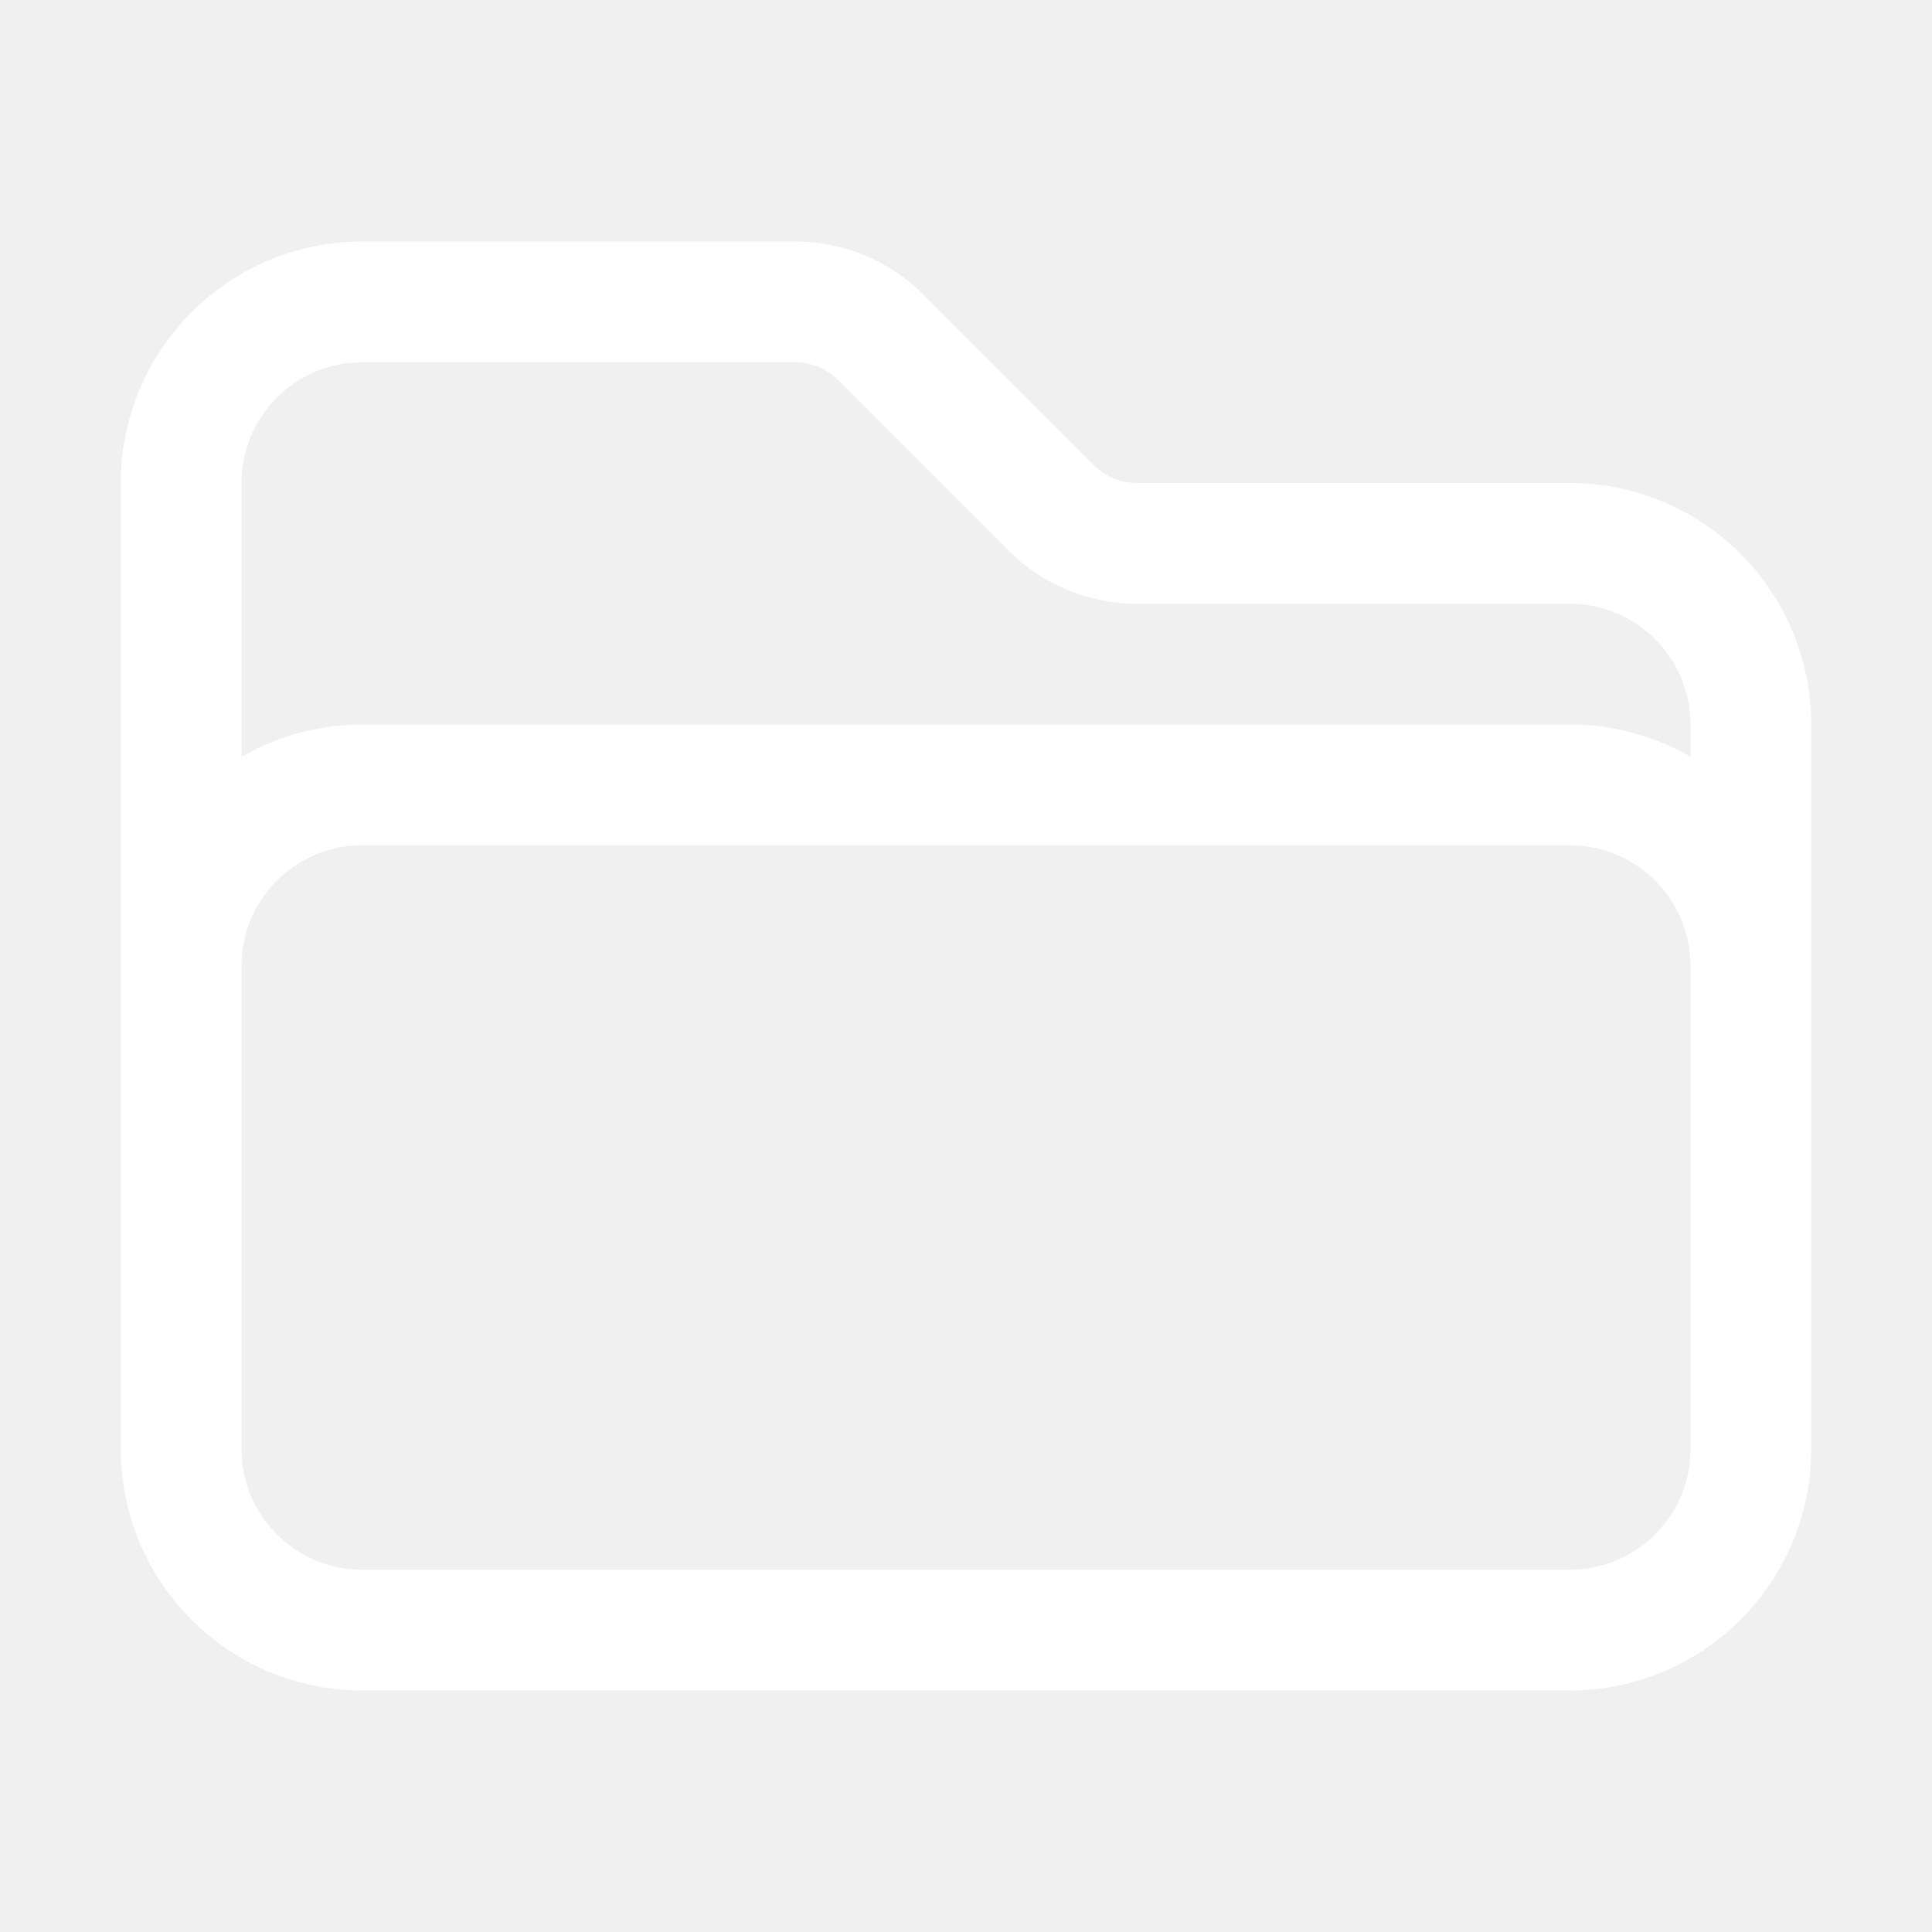
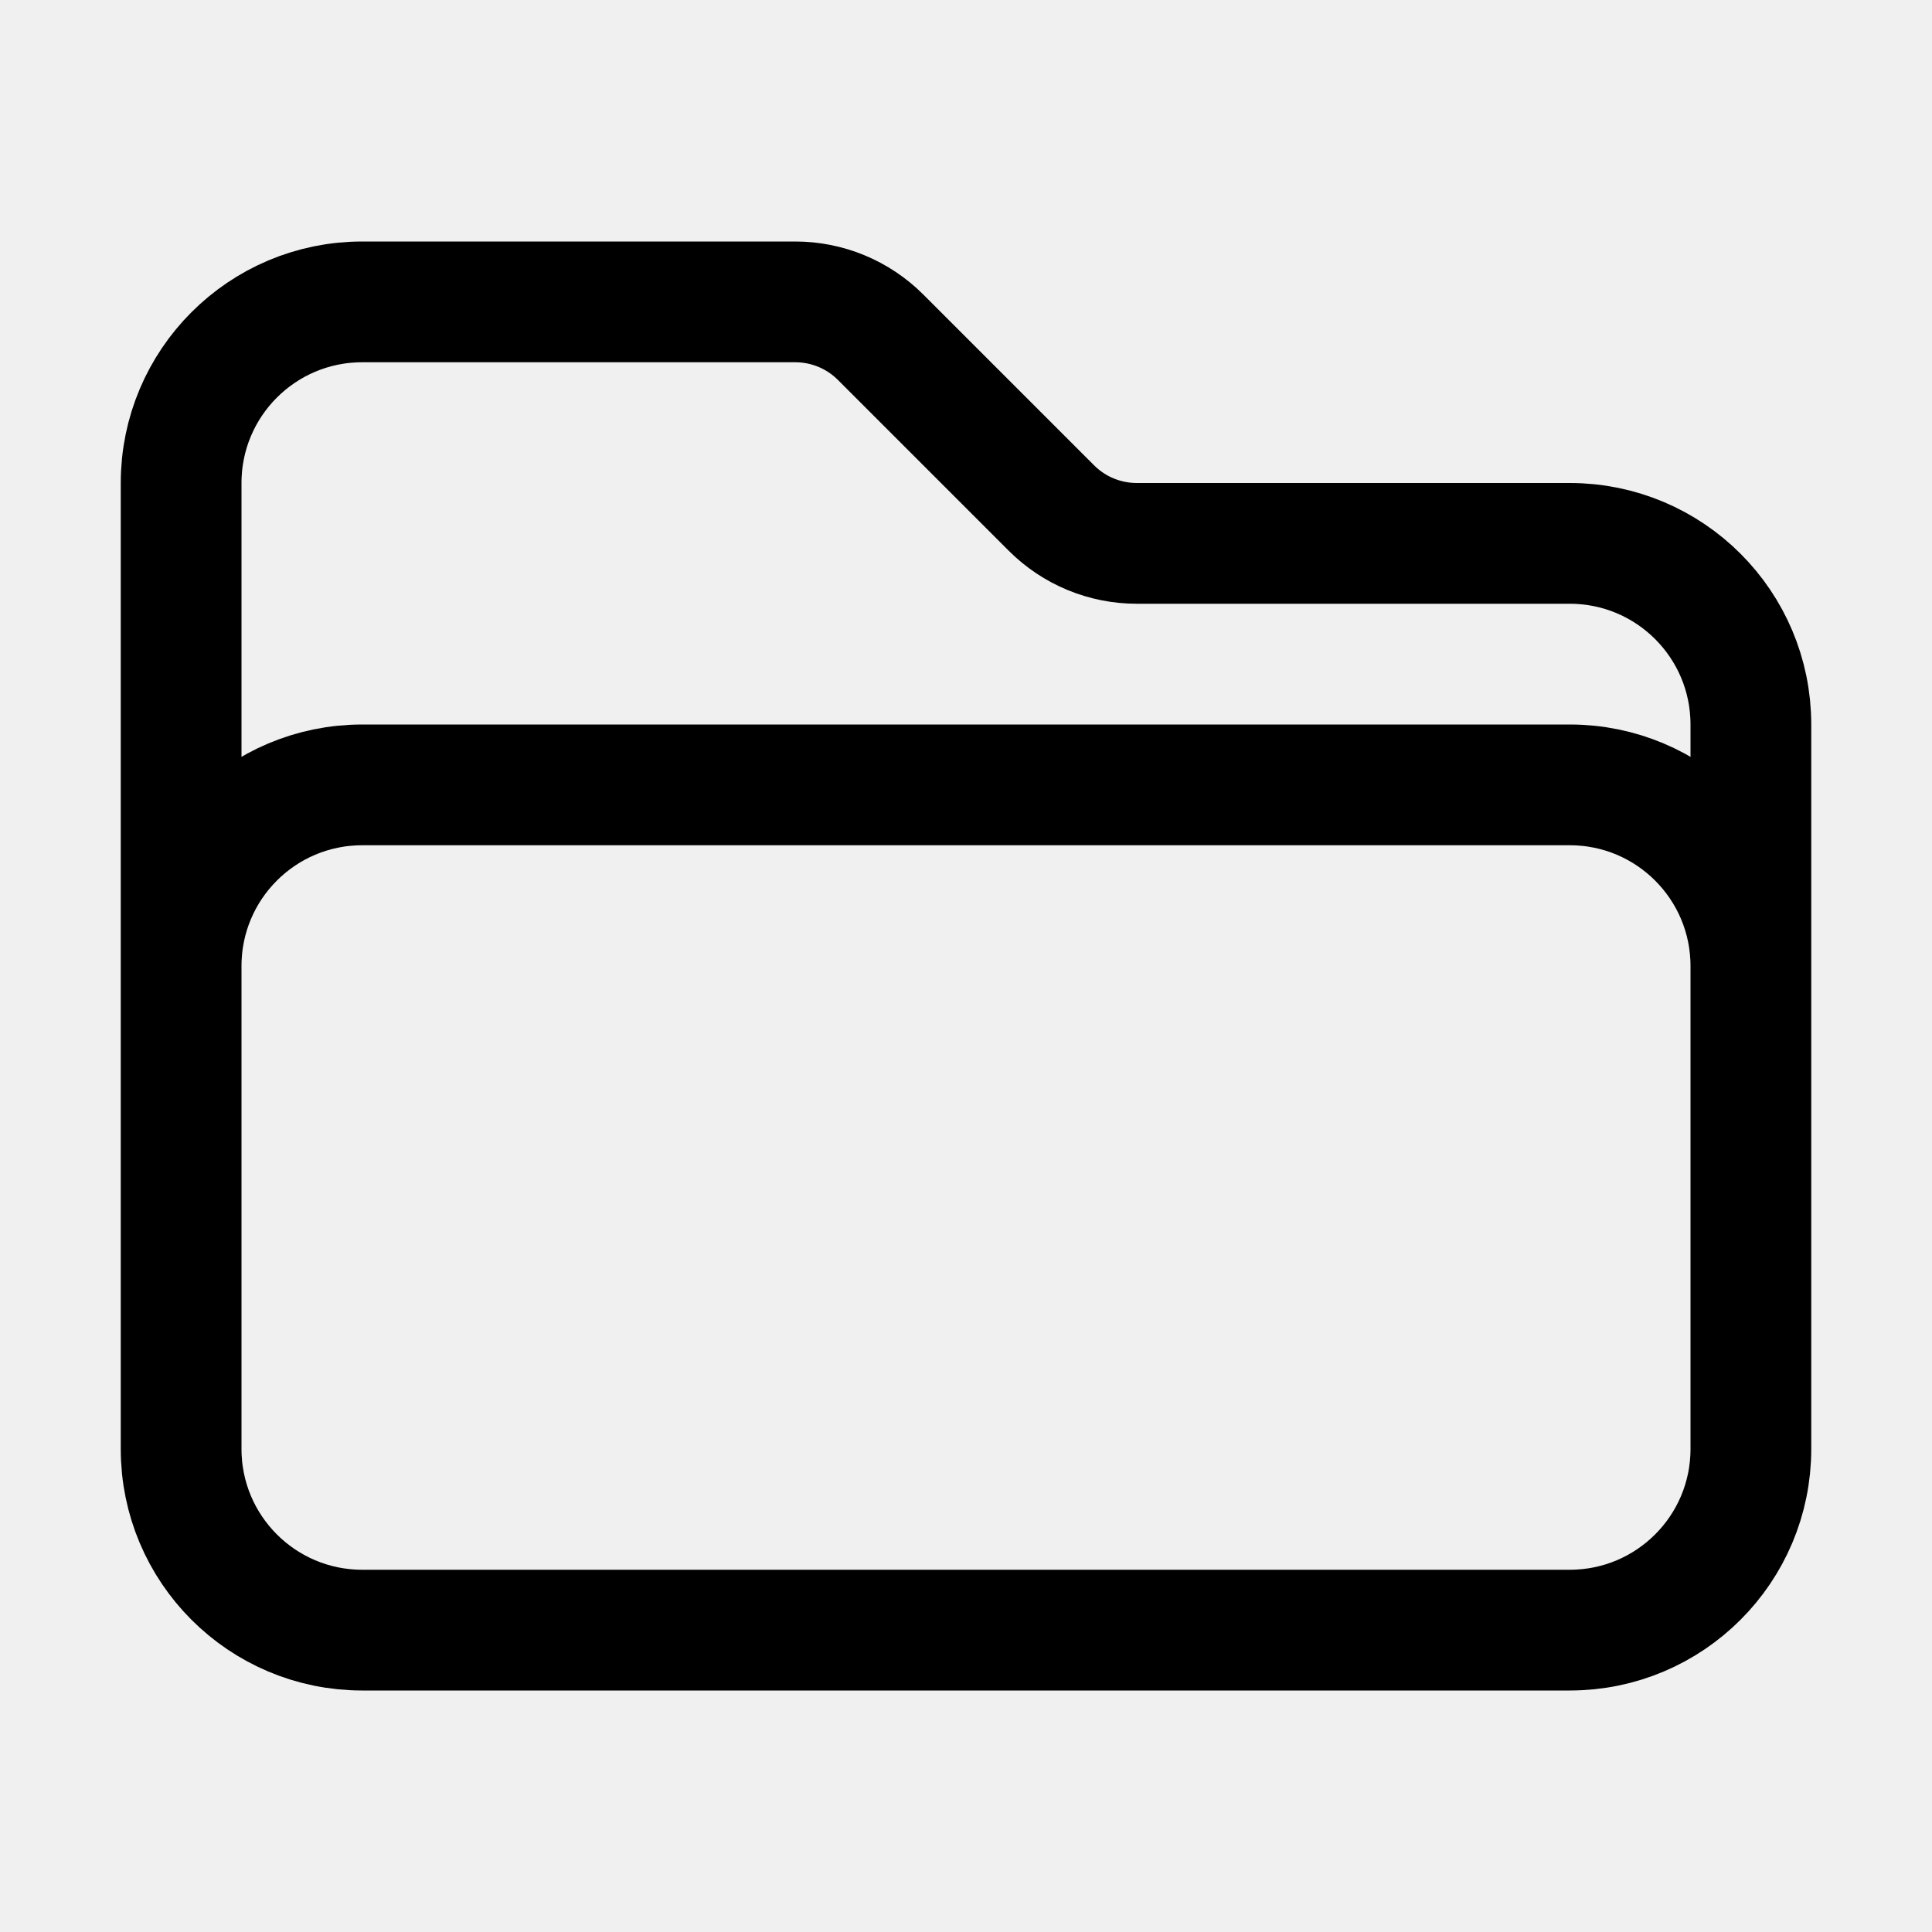
<svg xmlns="http://www.w3.org/2000/svg" width="24" height="24" viewBox="0 0 24 24" fill="none">
-   <path d="M2.25 12.75V12C2.25 10.757 3.257 9.75 4.5 9.75H19.5C20.743 9.75 21.75 10.757 21.75 12V12.75M13.061 6.311L10.939 4.189C10.658 3.908 10.277 3.75 9.879 3.75H4.5C3.257 3.75 2.25 4.757 2.25 6V18C2.25 19.243 3.257 20.25 4.5 20.25H19.5C20.743 20.25 21.75 19.243 21.75 18V9C21.75 7.757 20.743 6.75 19.5 6.75H14.121C13.723 6.75 13.342 6.592 13.061 6.311Z" stroke="#FFFFFF" stroke-width="1.5" stroke-linecap="round" stroke-linejoin="round" />
+   <path d="M2.25 12.75V12C2.25 10.757 3.257 9.75 4.5 9.75H19.5C20.743 9.75 21.75 10.757 21.75 12V12.75M13.061 6.311L10.939 4.189C10.658 3.908 10.277 3.75 9.879 3.75H4.5C3.257 3.75 2.25 4.757 2.25 6V18C2.25 19.243 3.257 20.25 4.5 20.25H19.5C20.743 20.25 21.75 19.243 21.75 18V9C21.75 7.757 20.743 6.75 19.5 6.75H14.121C13.723 6.75 13.342 6.592 13.061 6.311Z" stroke="#000000" stroke-width="1.5" stroke-linecap="round" stroke-linejoin="round" />
</svg>
